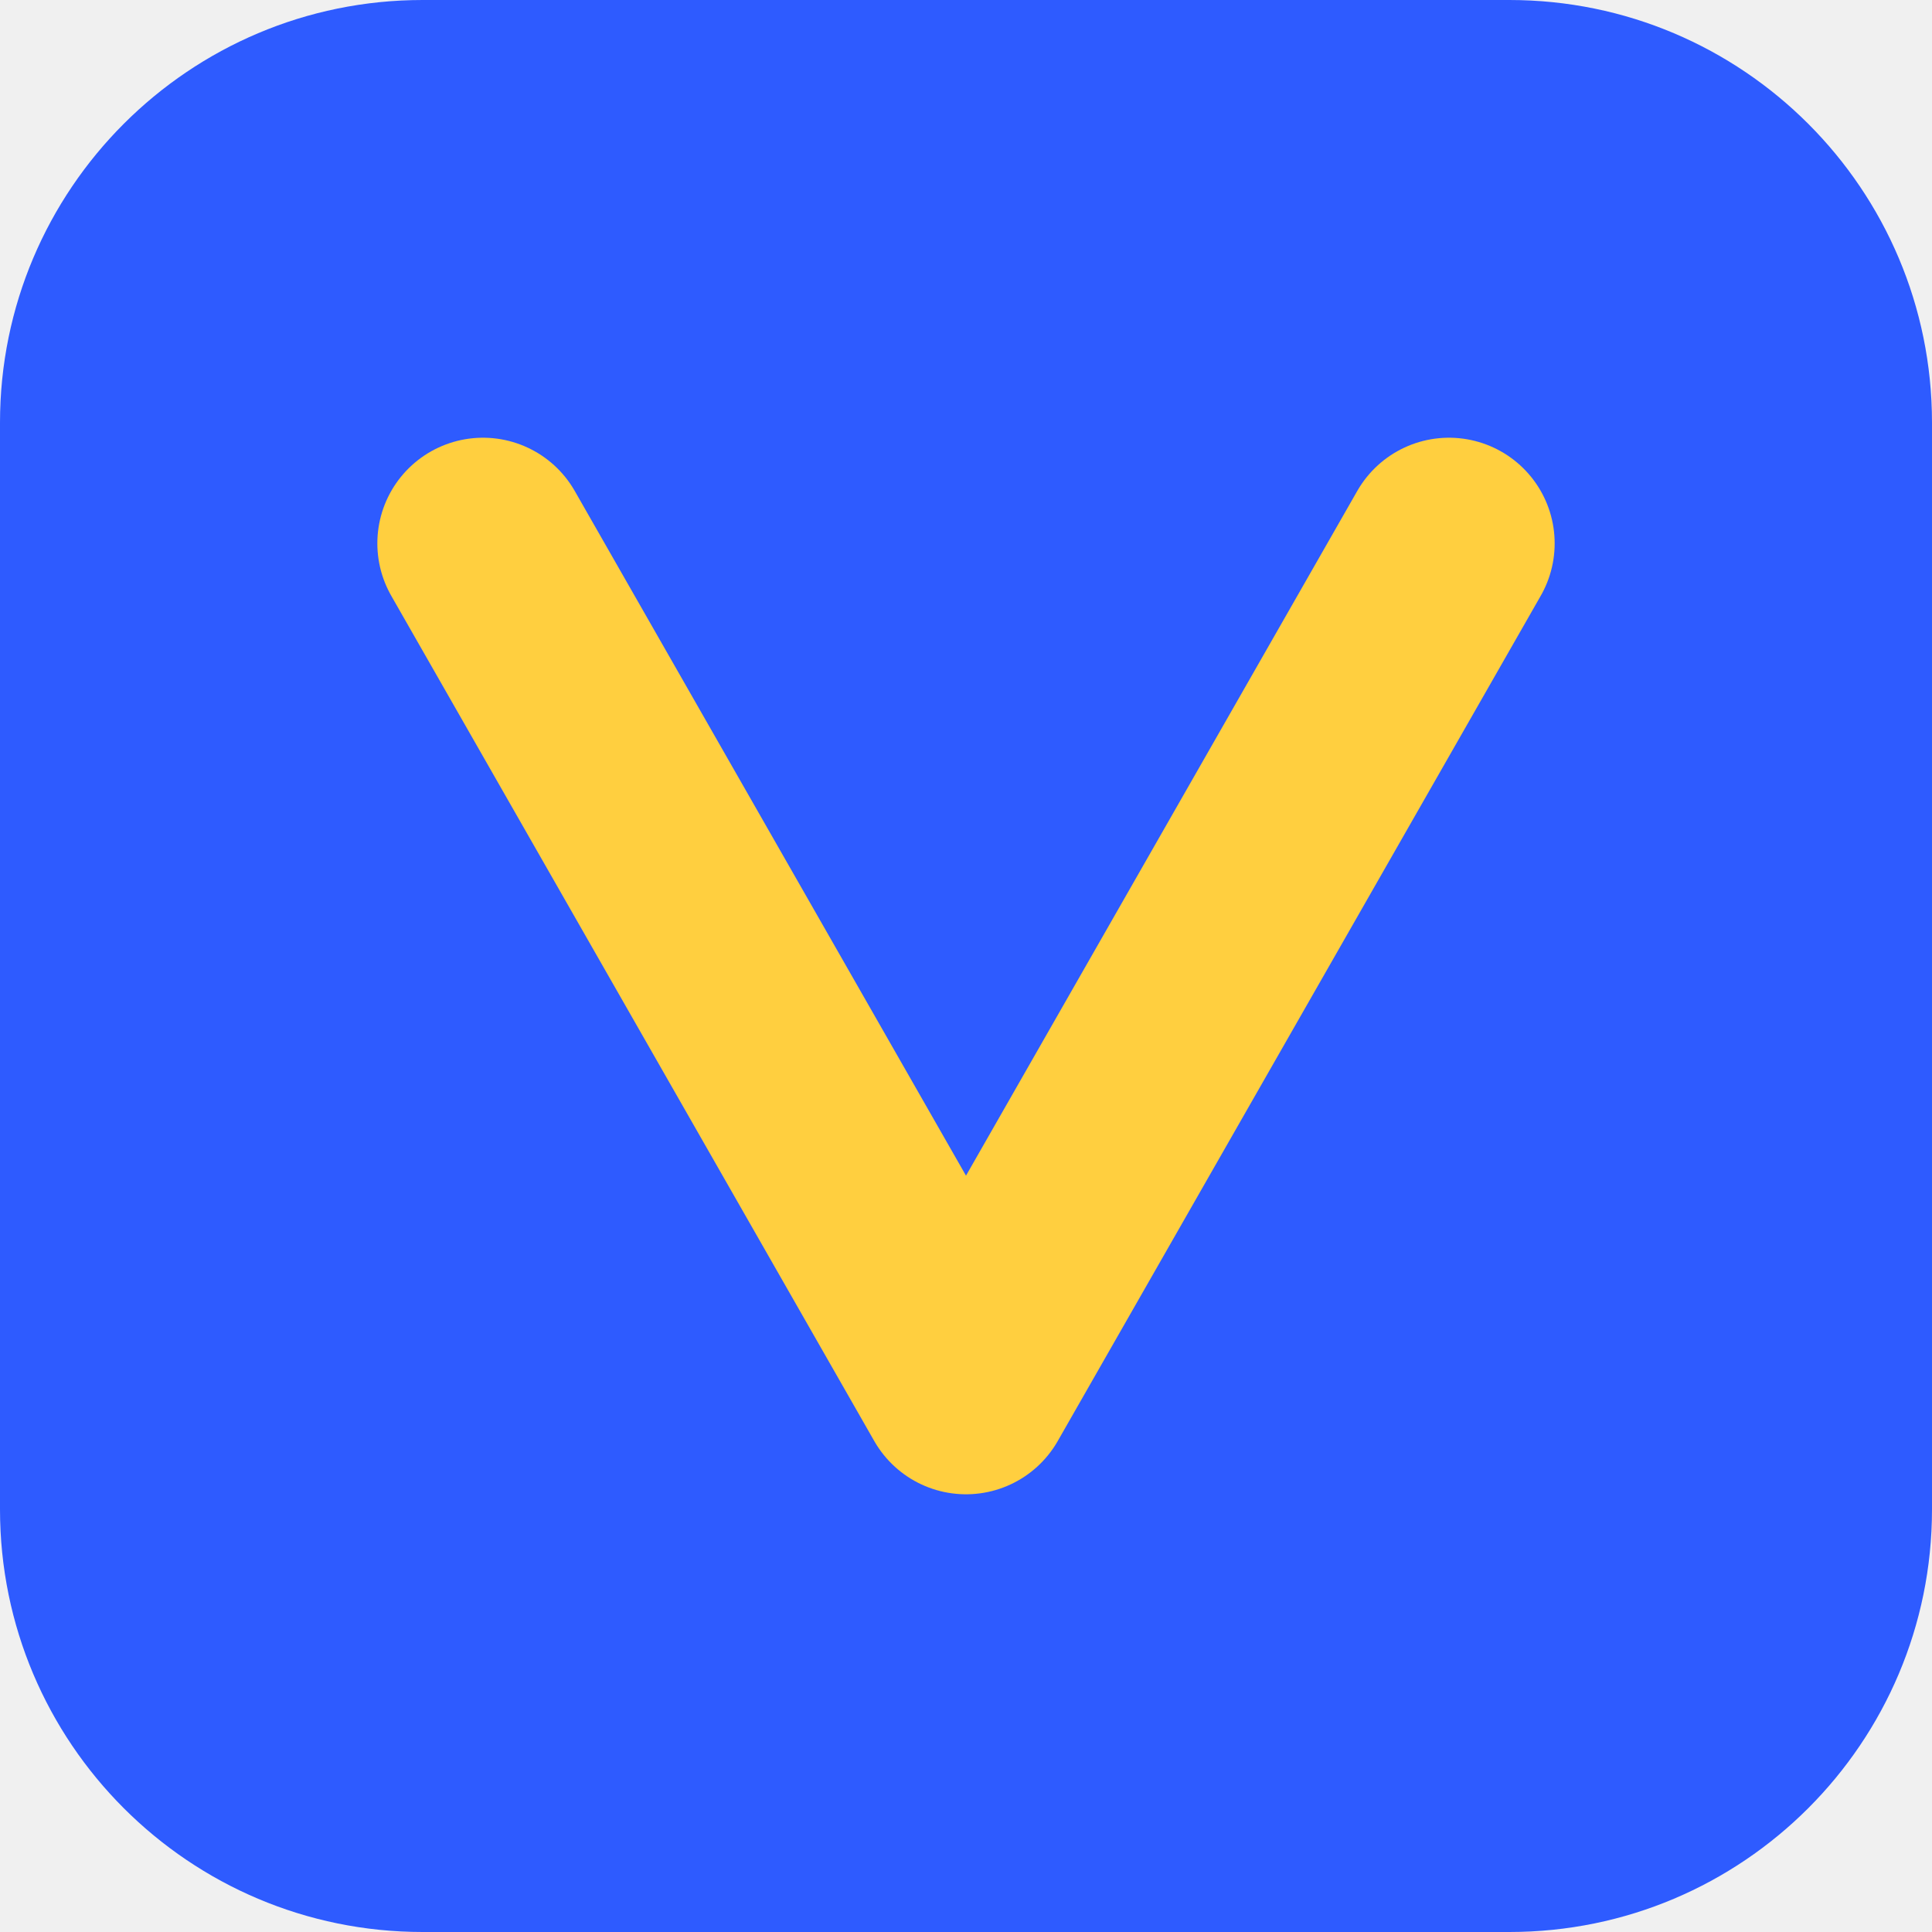
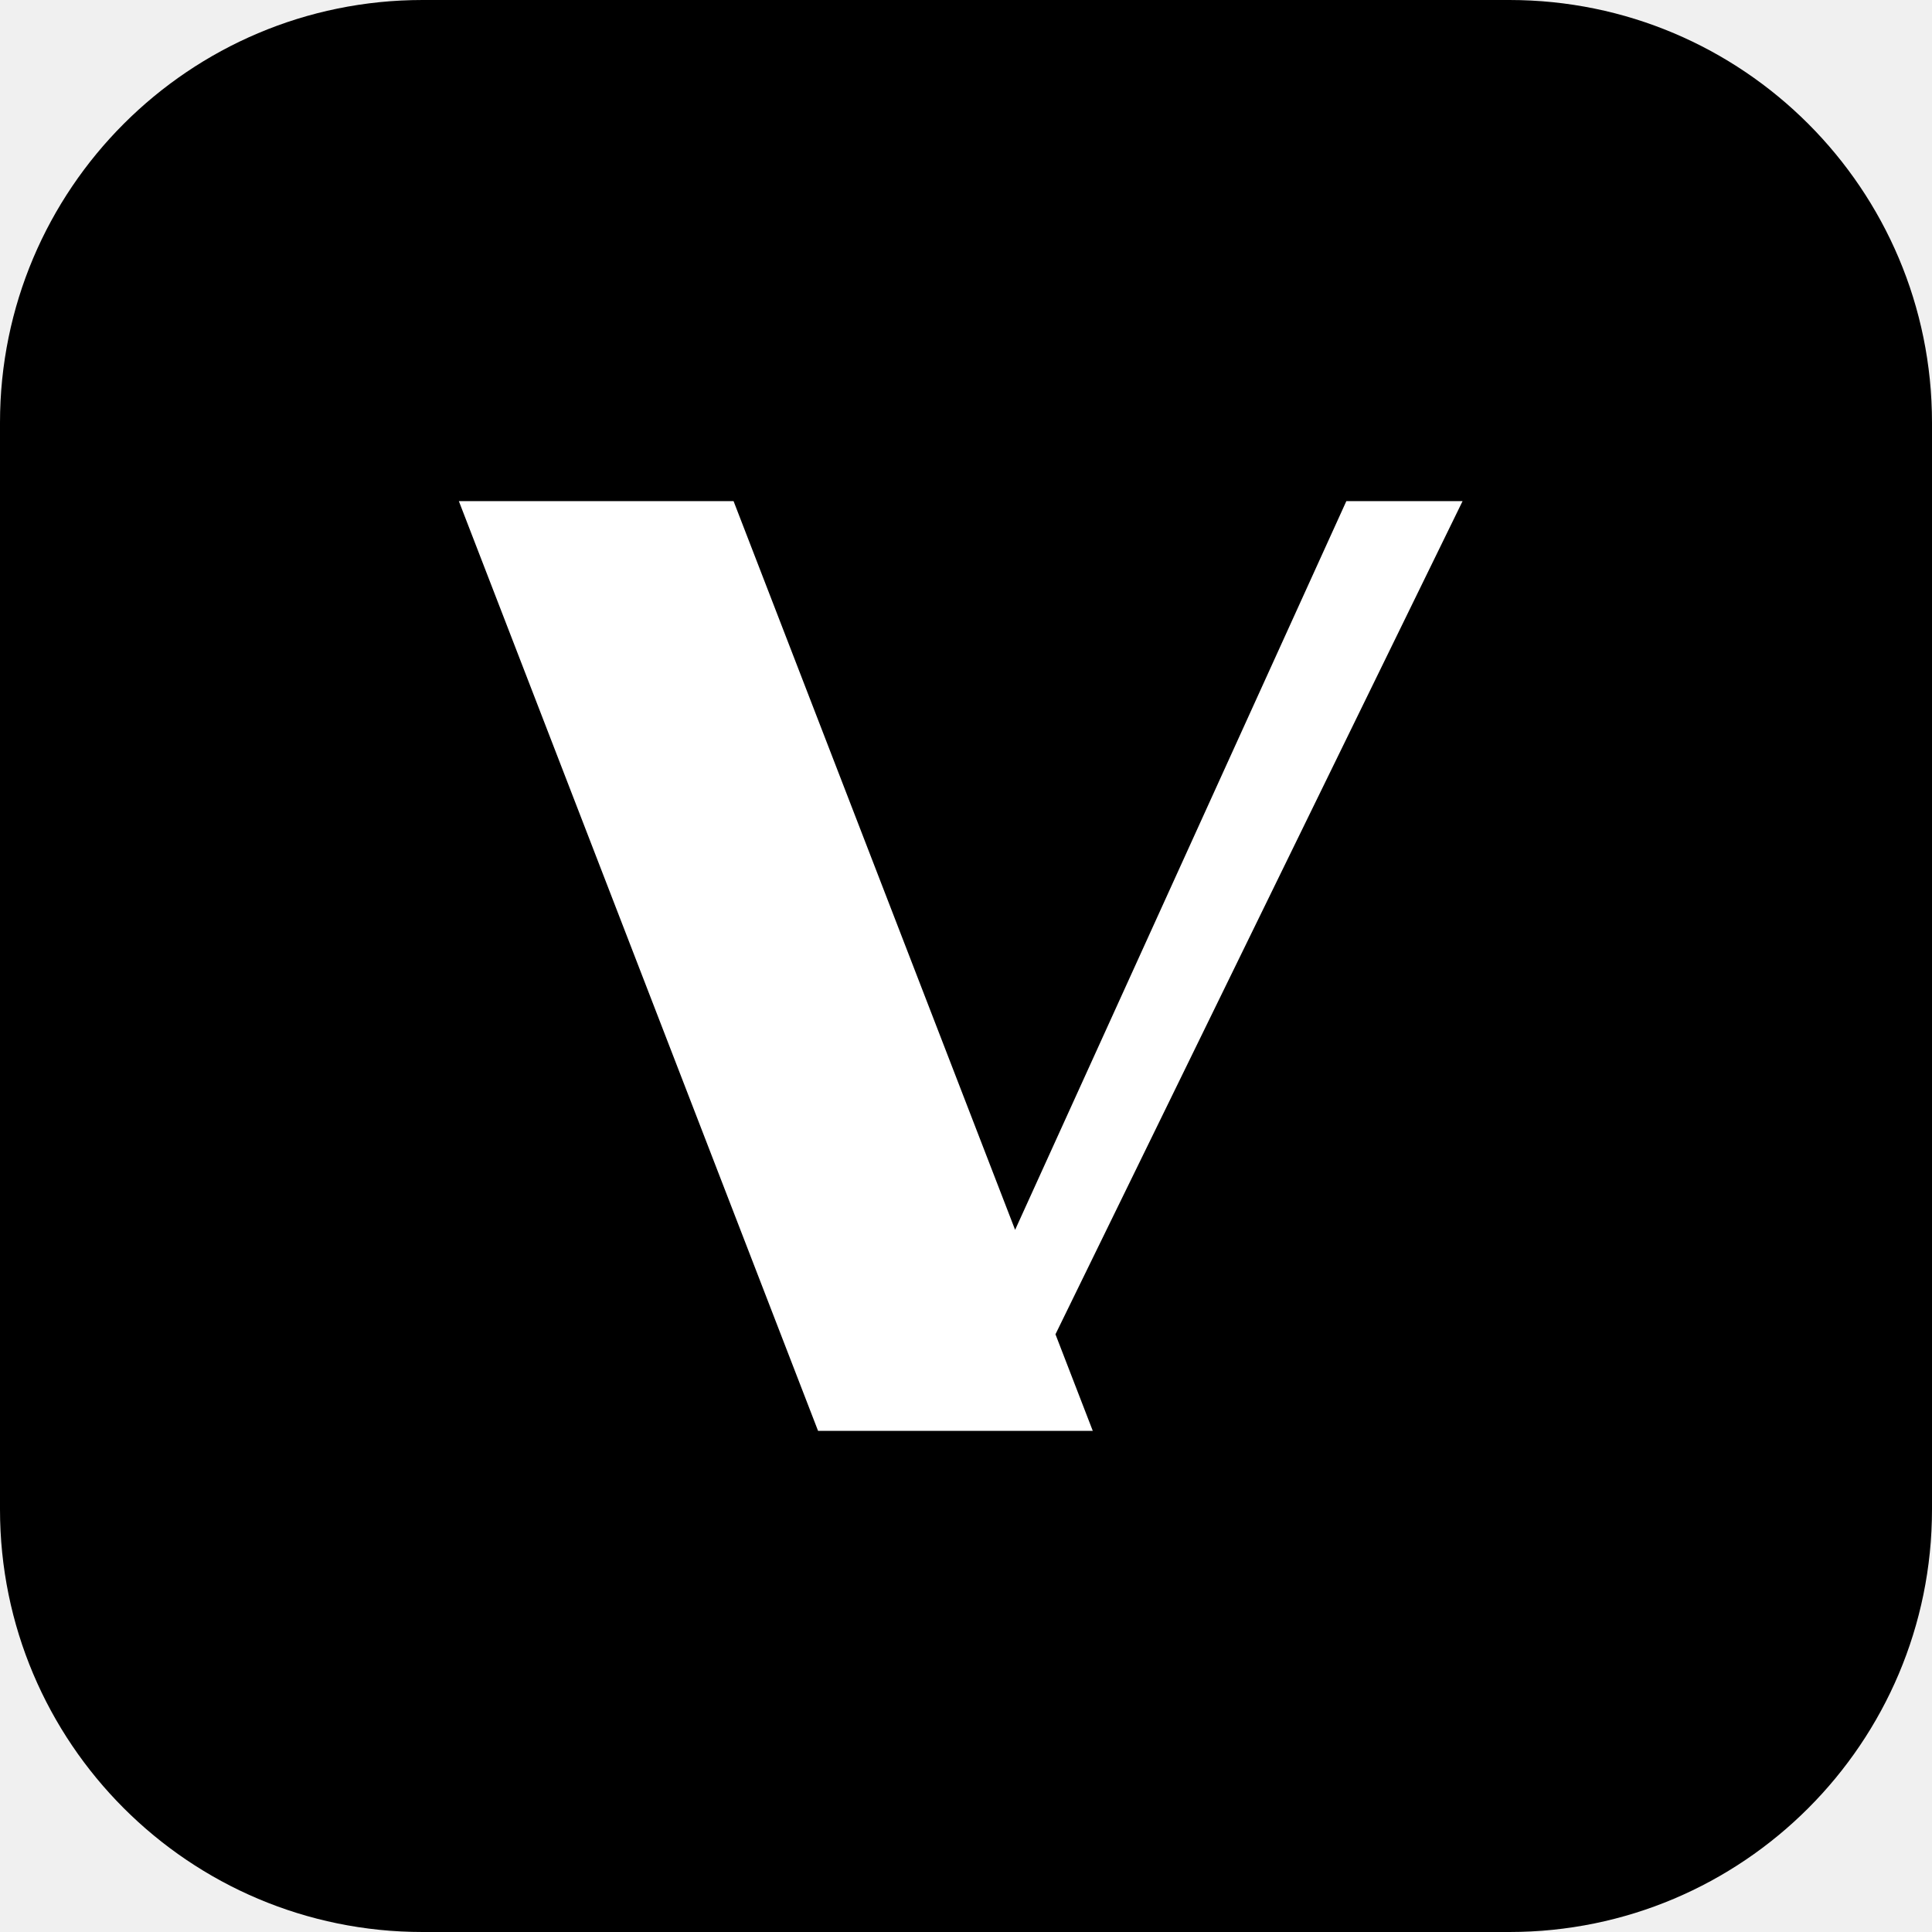
<svg xmlns="http://www.w3.org/2000/svg" viewBox="0 0 64 64">
-   <rect width="64" height="64" rx="14" fill="#2E5BFF" />
-   <path d="M16 18 L32 46 L48 18" fill="none" stroke="#FFCF3F" stroke-width="7" stroke-linecap="round" stroke-linejoin="round" />
+   <rect width="64" height="64" rx="14" fill="#000" />
+   <path transform="translate(9.6 9.6) scale(.7)" d="M8 10h13l17 44H25zM50 10h5.5L34 54h-4z" fill="#fff" />
</svg>
